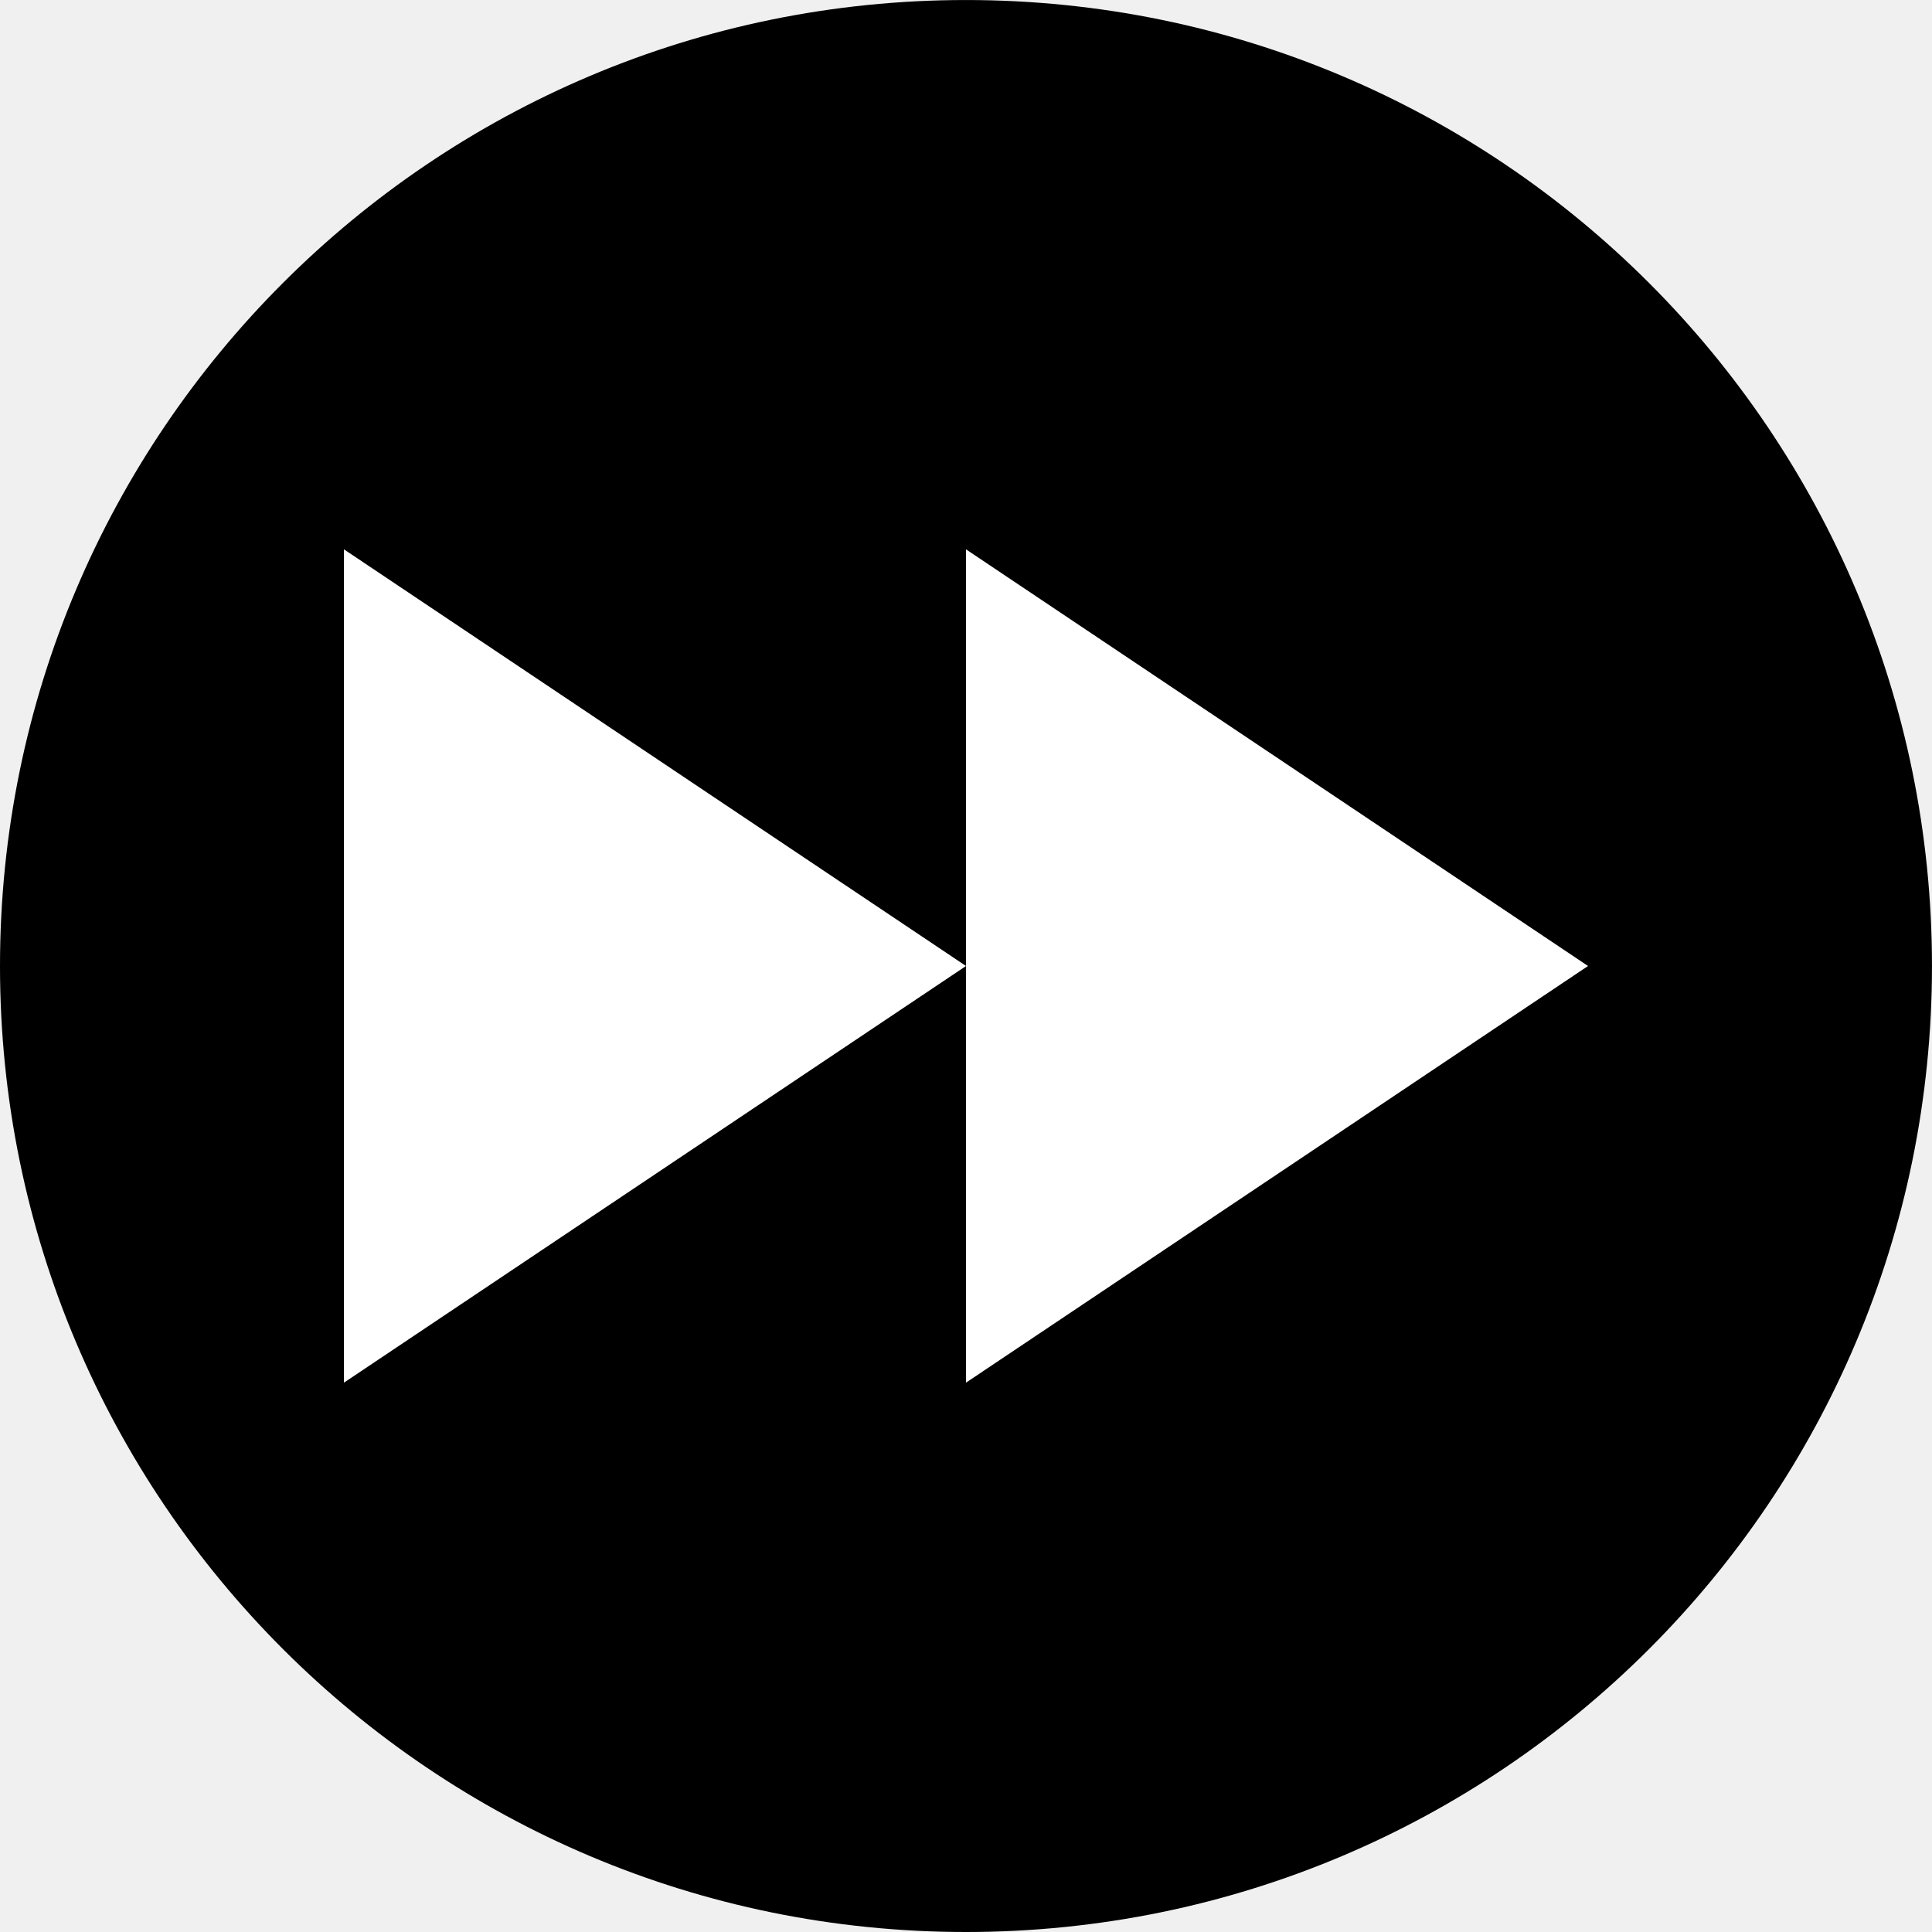
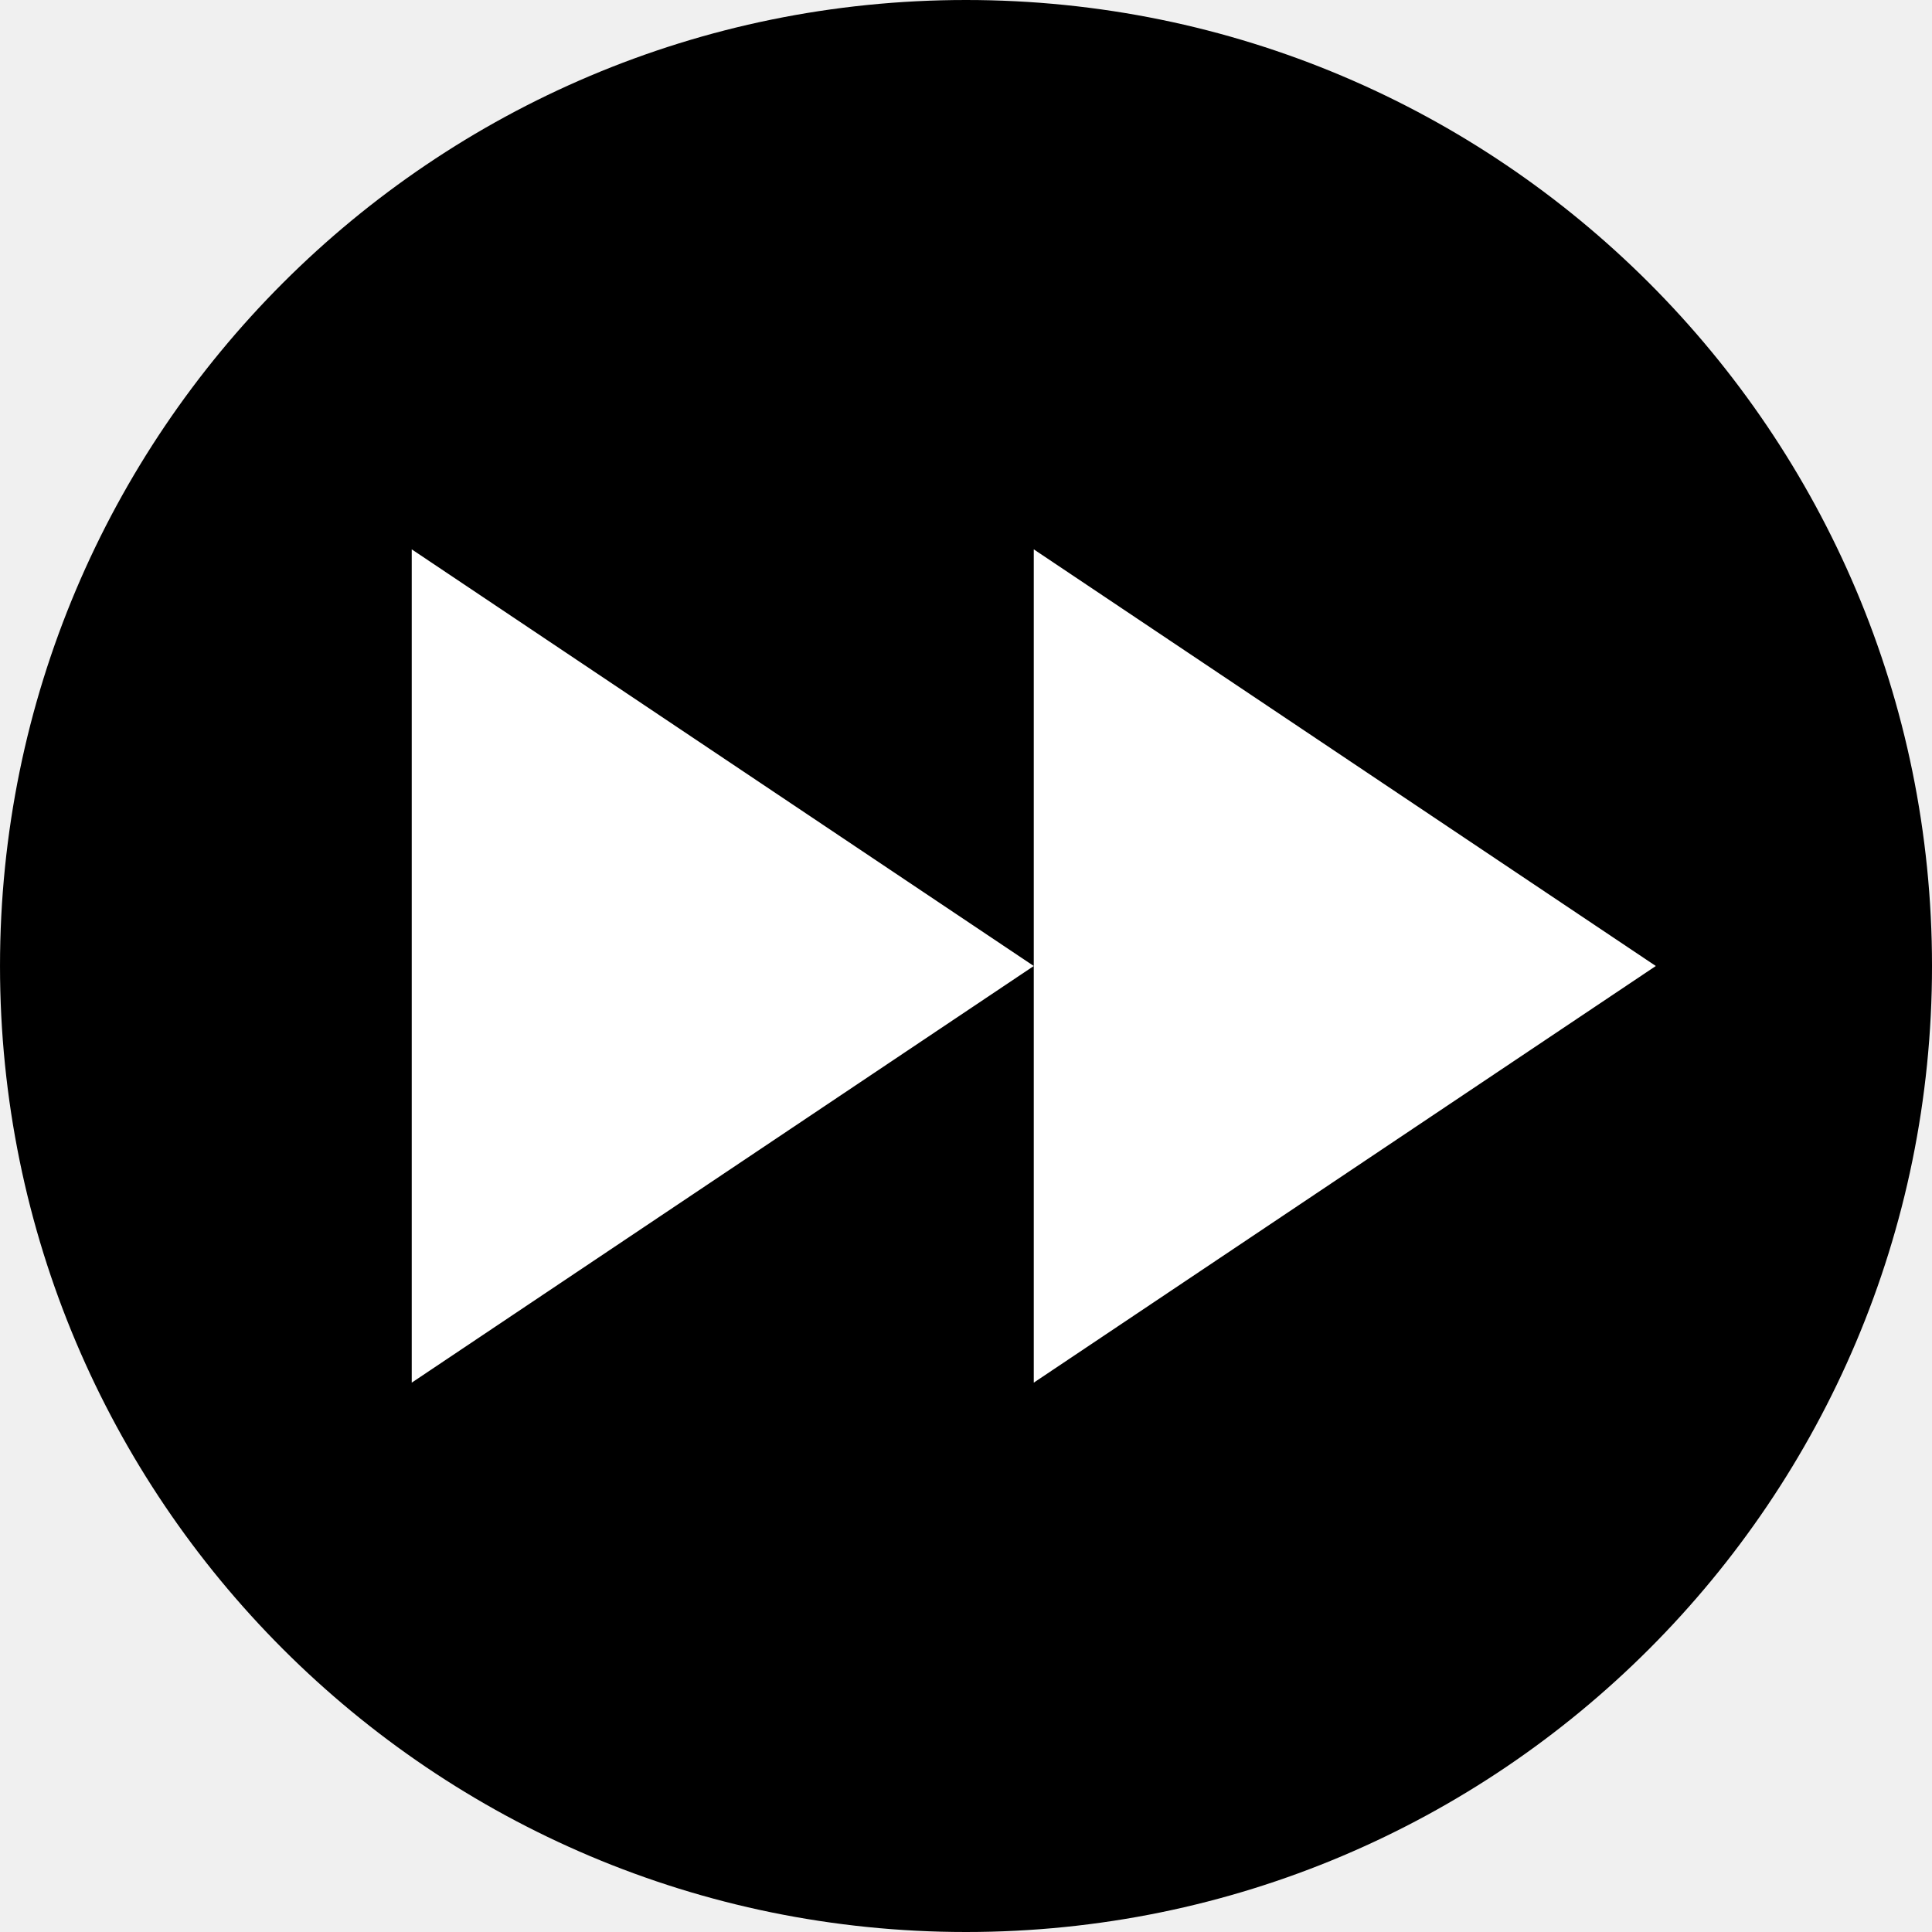
- <svg xmlns="http://www.w3.org/2000/svg" width="10mm" height="10mm" viewBox="0 0 10 10" version="1.1" id="svg1476">
+ <svg xmlns="http://www.w3.org/2000/svg" id="svg1476" version="1.1" viewBox="0 0 10 10" height="10mm" width="10mm">
  <defs id="defs1470" />
-   <g id="layer1" transform="translate(-79.13995,-113.366)">
-     <g transform="matrix(0.2772968,0,0,0.2772968,-9.095341,-159.0816)" id="g1491">
-       <circle r="18.031" cy="1000.544" cx="336.229" id="path1416" style="fill:#000000;fill-opacity:1;stroke:none;stroke-width:1.134;stroke-miterlimit:4;stroke-dasharray:none" />
-       <g style="fill:#ffffff" id="g1434" transform="matrix(0.8762953,0,0,0.8762953,-75.84862,541.8145)">
-         <path id="path1430" d="m 457,514.612 13.25,8.875 -13.25,8.875 z" style="fill:#ffffff;fill-opacity:1;stroke:none;stroke-width:1.4;stroke-linecap:round;stroke-linejoin:round;stroke-miterlimit:4;stroke-dasharray:none;stroke-opacity:1" />
-         <path style="fill:#ffffff;fill-opacity:1;stroke:none;stroke-width:1.4;stroke-linecap:round;stroke-linejoin:round;stroke-miterlimit:4;stroke-dasharray:none;stroke-opacity:1" d="m 470.25,514.612 13.25,8.875 -13.25,8.875 z" id="path1432" />
-       </g>
+   <g transform="translate(-79.13995,-113.366)" id="layer1">
+     <circle r="5" cy="118.366" cx="84.14" id="path1416" style="fill:#000000;fill-opacity:1;stroke:none;stroke-width:0.314;stroke-miterlimit:4;stroke-dasharray:none" />
+     <g style="fill:#ffffff" id="g1434" transform="matrix(0.2429939,0,0,0.2429939,-29.77713,-8.838157)">
+       <path id="path1430" d="m 457,514.612 13.25,8.875 -13.25,8.875 z" style="fill:#ffffff;fill-opacity:1;stroke:none;stroke-width:1.4;stroke-linecap:round;stroke-linejoin:round;stroke-miterlimit:4;stroke-dasharray:none;stroke-opacity:1" />
+       <path style="fill:#ffffff;fill-opacity:1;stroke:none;stroke-width:1.4;stroke-linecap:round;stroke-linejoin:round;stroke-miterlimit:4;stroke-dasharray:none;stroke-opacity:1" d="m 470.25,514.612 13.25,8.875 -13.25,8.875 z" id="path1432" />
    </g>
  </g>
</svg>
